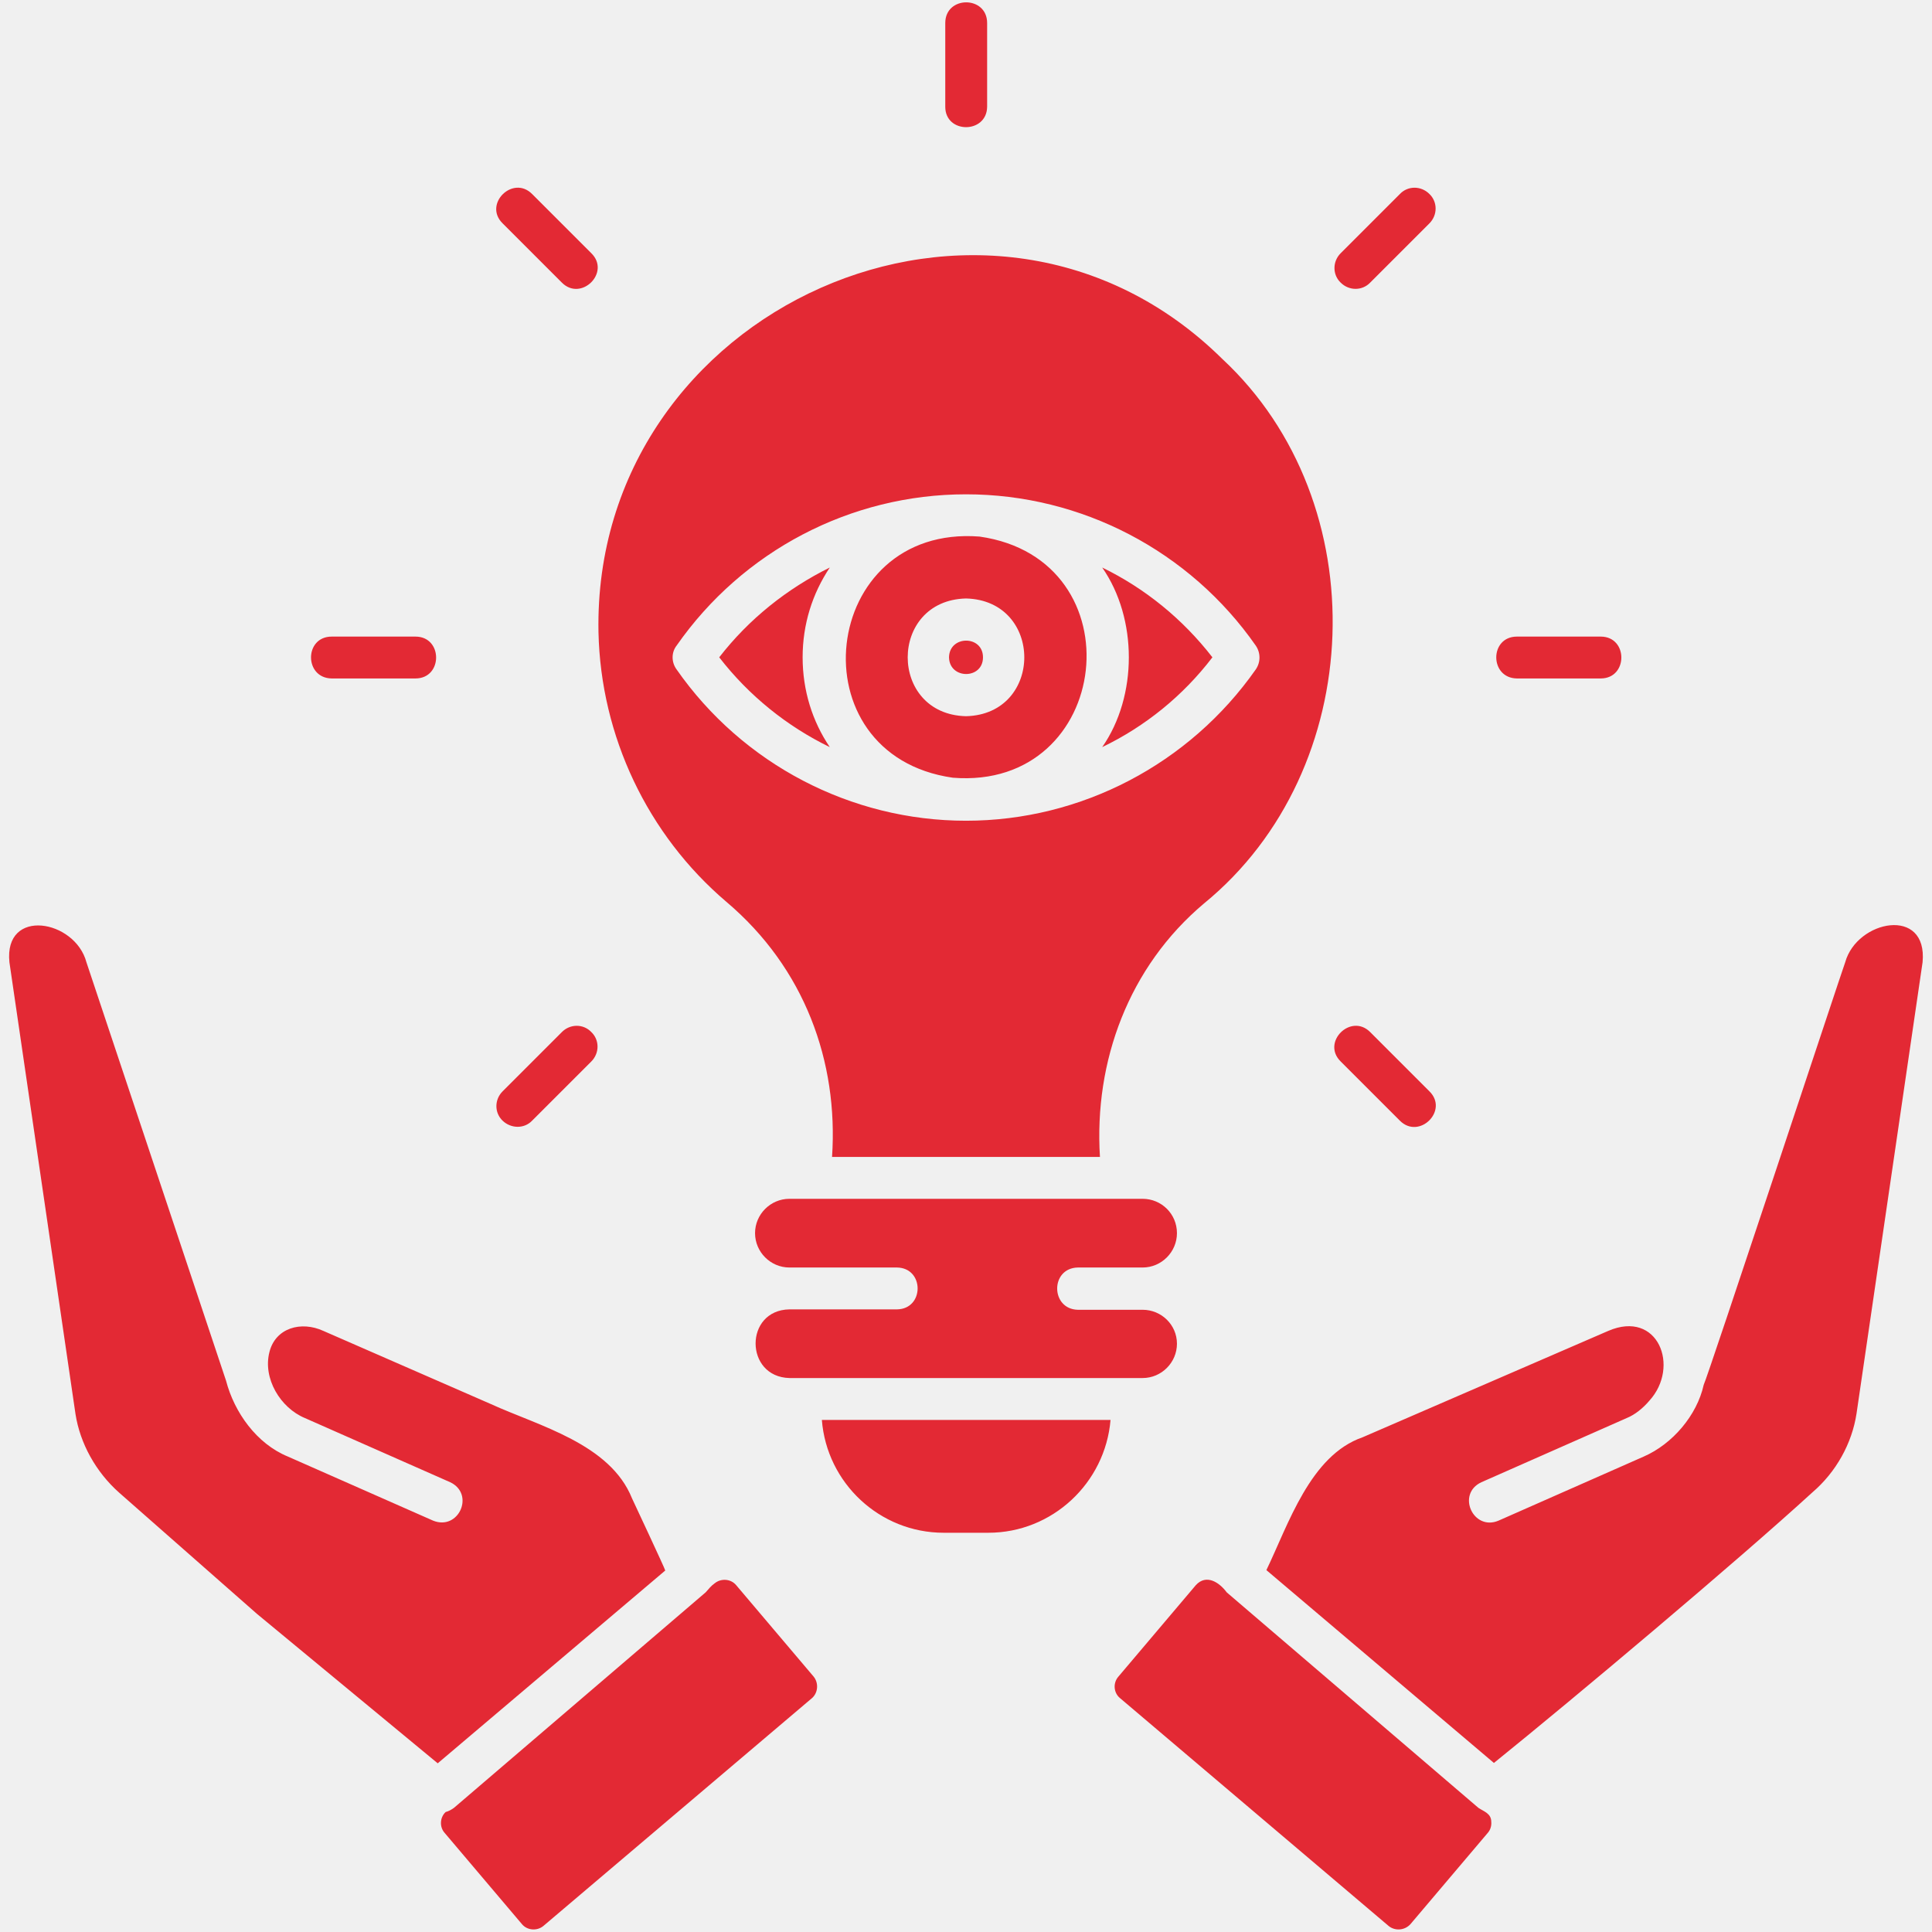
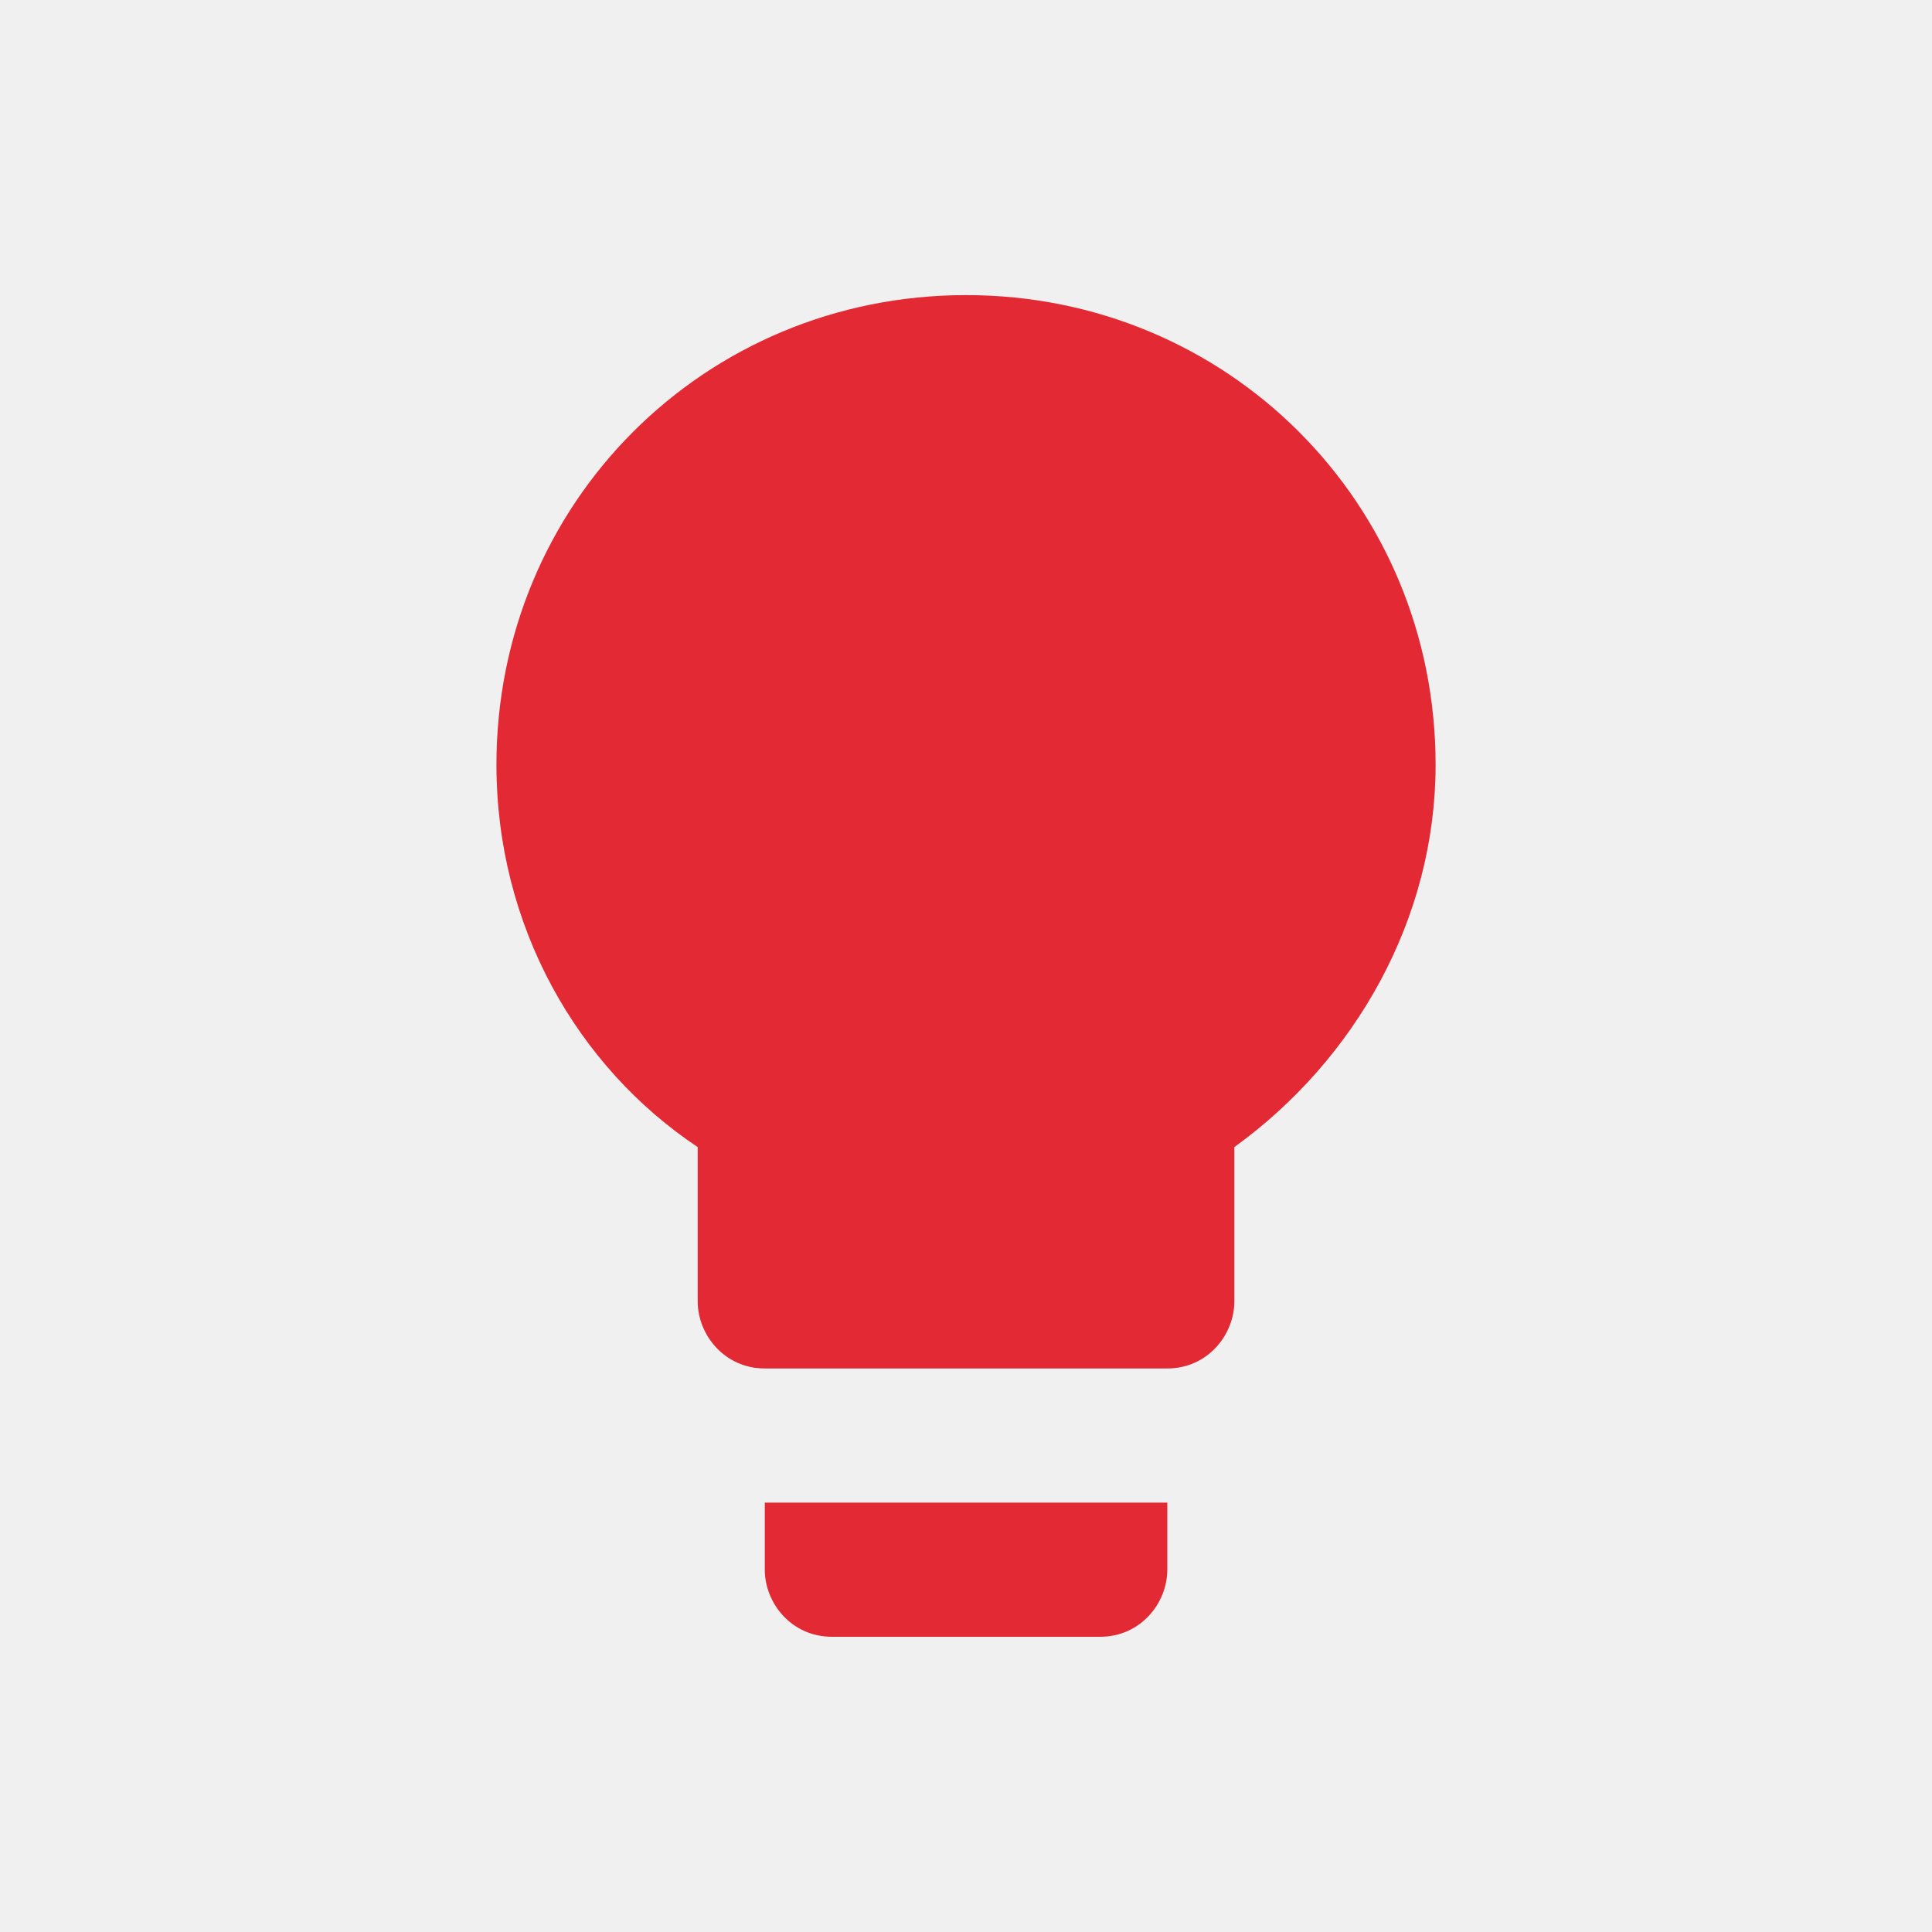
<svg xmlns="http://www.w3.org/2000/svg" width="48" height="48" viewBox="0 0 48 48" fill="none">
-   <g clip-path="url(#clip0_1_57488)">
-     <path d="M20.213 41.653C20.344 41.812 20.325 42.056 20.175 42.188L13.5 47.85C13.341 47.981 13.097 47.962 12.966 47.803L11.044 45.534C10.913 45.384 10.931 45.15 11.072 45.019C11.147 45 11.213 44.962 11.278 44.916L17.531 39.562C17.606 39.478 17.672 39.394 17.756 39.337C17.916 39.206 18.16 39.225 18.291 39.384L20.213 41.653ZM15.703 37.228C15.159 35.869 13.388 35.428 12.197 34.884L8.034 33.066C7.481 32.812 6.844 32.991 6.694 33.591C6.525 34.247 6.966 34.978 7.575 35.231L11.184 36.825C11.803 37.116 11.4 38.034 10.763 37.781L7.153 36.188C6.375 35.869 5.822 35.091 5.616 34.303L2.147 23.906C1.866 22.847 0.094 22.538 0.234 23.906L1.875 35.128C1.988 35.859 2.381 36.572 2.963 37.087L6.385 40.097L10.875 43.809L16.528 39.019C16.538 39.009 15.703 37.228 15.703 37.228ZM45.844 23.906C45.778 24.075 42.422 34.228 42.328 34.406C42.16 35.166 41.55 35.878 40.838 36.188L37.228 37.781C36.6 38.044 36.178 37.116 36.806 36.825L40.416 35.231C40.622 35.147 40.819 34.987 40.978 34.8C41.747 33.956 41.194 32.531 39.956 33.066L33.853 35.709C32.55 36.159 32.006 37.884 31.463 39.009L37.116 43.8C39.103 42.197 43.163 38.784 45.028 37.078C45.619 36.572 46.013 35.859 46.125 35.119L47.766 23.906C47.897 22.509 46.135 22.856 45.844 23.906ZM36.731 44.916L30.478 39.562C30.3 39.319 29.972 39.094 29.709 39.384L27.788 41.653C27.647 41.812 27.666 42.056 27.825 42.188L34.5 47.85C34.66 47.981 34.903 47.962 35.044 47.803L36.966 45.534C37.031 45.459 37.059 45.356 37.05 45.263C37.05 45.056 36.872 45.009 36.731 44.916ZM14.869 15.703C14.719 7.659 24.581 3.206 30.366 8.916C34.209 12.488 33.975 19.125 29.916 22.444C28.041 24.019 27.178 26.372 27.328 28.744H20.672C20.831 26.372 19.988 24.047 18.047 22.406C16.088 20.738 14.925 18.291 14.869 15.703ZM16.809 16.631C18.45 18.984 21.141 20.391 24 20.391C26.86 20.391 29.55 18.984 31.2 16.631C31.322 16.453 31.322 16.219 31.2 16.041C29.559 13.688 26.869 12.281 24 12.281C21.131 12.281 18.45 13.688 16.809 16.041C16.678 16.209 16.678 16.453 16.809 16.631ZM26.775 31.491H28.388C28.856 31.491 29.241 31.106 29.241 30.637C29.241 30.159 28.856 29.784 28.388 29.784H19.613C19.144 29.784 18.759 30.169 18.759 30.637C18.759 31.106 19.144 31.491 19.613 31.491H22.285C22.969 31.5 22.969 32.522 22.285 32.531H19.613C18.488 32.55 18.497 34.209 19.613 34.237H28.388C28.856 34.237 29.241 33.853 29.241 33.384C29.241 32.916 28.856 32.541 28.388 32.541H26.775C26.1 32.522 26.091 31.509 26.775 31.491ZM23.447 38.081H24.553C26.147 38.081 27.459 36.844 27.591 35.278H20.419C20.541 36.844 21.853 38.081 23.447 38.081ZM20.616 18.562C20.184 17.925 19.941 17.156 19.941 16.331C19.941 15.506 20.184 14.747 20.616 14.1C19.556 14.625 18.61 15.375 17.869 16.331C18.61 17.288 19.556 18.047 20.616 18.562ZM24.338 13.331C28.285 13.894 27.647 19.641 23.672 19.322C19.725 18.759 20.363 13.022 24.338 13.331ZM24 17.794C25.931 17.747 25.931 14.916 24 14.869C22.069 14.916 22.069 17.747 24 17.794ZM30.122 16.331C29.381 15.375 28.444 14.616 27.384 14.1C28.266 15.366 28.266 17.297 27.384 18.562C28.453 18.047 29.391 17.288 30.122 16.331ZM24.422 16.331C24.422 15.778 23.588 15.778 23.578 16.331C23.588 16.884 24.422 16.884 24.422 16.331ZM13.96 25.641L12.488 27.113C12.281 27.319 12.281 27.647 12.488 27.844C12.694 28.041 13.022 28.05 13.219 27.844L14.691 26.372C14.897 26.166 14.897 25.837 14.691 25.641C14.494 25.434 14.166 25.434 13.96 25.641ZM34.041 7.022L35.513 5.55C35.719 5.344 35.719 5.016 35.513 4.819C35.306 4.612 34.978 4.612 34.781 4.819L33.309 6.291C33.103 6.497 33.103 6.825 33.309 7.022C33.516 7.228 33.844 7.228 34.041 7.022ZM8.241 16.856H10.322C11.006 16.856 11.006 15.816 10.322 15.816H8.241C7.556 15.816 7.556 16.847 8.241 16.856ZM37.688 16.856H39.769C40.453 16.856 40.453 15.816 39.769 15.816H37.688C37.003 15.816 37.003 16.847 37.688 16.856ZM13.96 7.022C14.438 7.5 15.178 6.769 14.691 6.291L13.219 4.819C12.741 4.341 12 5.072 12.488 5.55L13.96 7.022ZM34.781 27.844C35.26 28.322 36 27.591 35.513 27.113L34.041 25.641C33.563 25.163 32.822 25.894 33.309 26.372L34.781 27.844ZM24.525 2.653V0.572C24.525 -0.113 23.485 -0.113 23.485 0.572V2.653C23.485 3.328 24.516 3.328 24.525 2.653Z" fill="#E32934" />
-   </g>
-   <defs>
-     <clipPath id="clip0_1_57488">
-       <rect width="48" height="48" fill="white" />
-     </clipPath>
-   </defs>
+   <path d="M19.001 38.999C19.001 39.832 19.667 40.665 20.667 40.665H27.334C28.334 40.665 29.001 39.832 29.001 38.999V37.332H19.001V38.999ZM24.001 7.332C17.501 7.332 12.334 12.499 12.334 18.999C12.334 22.999 14.334 26.499 17.334 28.499V32.332C17.334 33.165 18.001 33.999 19.001 33.999H29.001C30.001 33.999 30.667 33.165 30.667 32.332V28.499C33.667 26.332 35.667 22.832 35.667 18.999C35.667 12.499 30.501 7.332 24.001 7.332Z" fill="#E32934" />
</svg>
